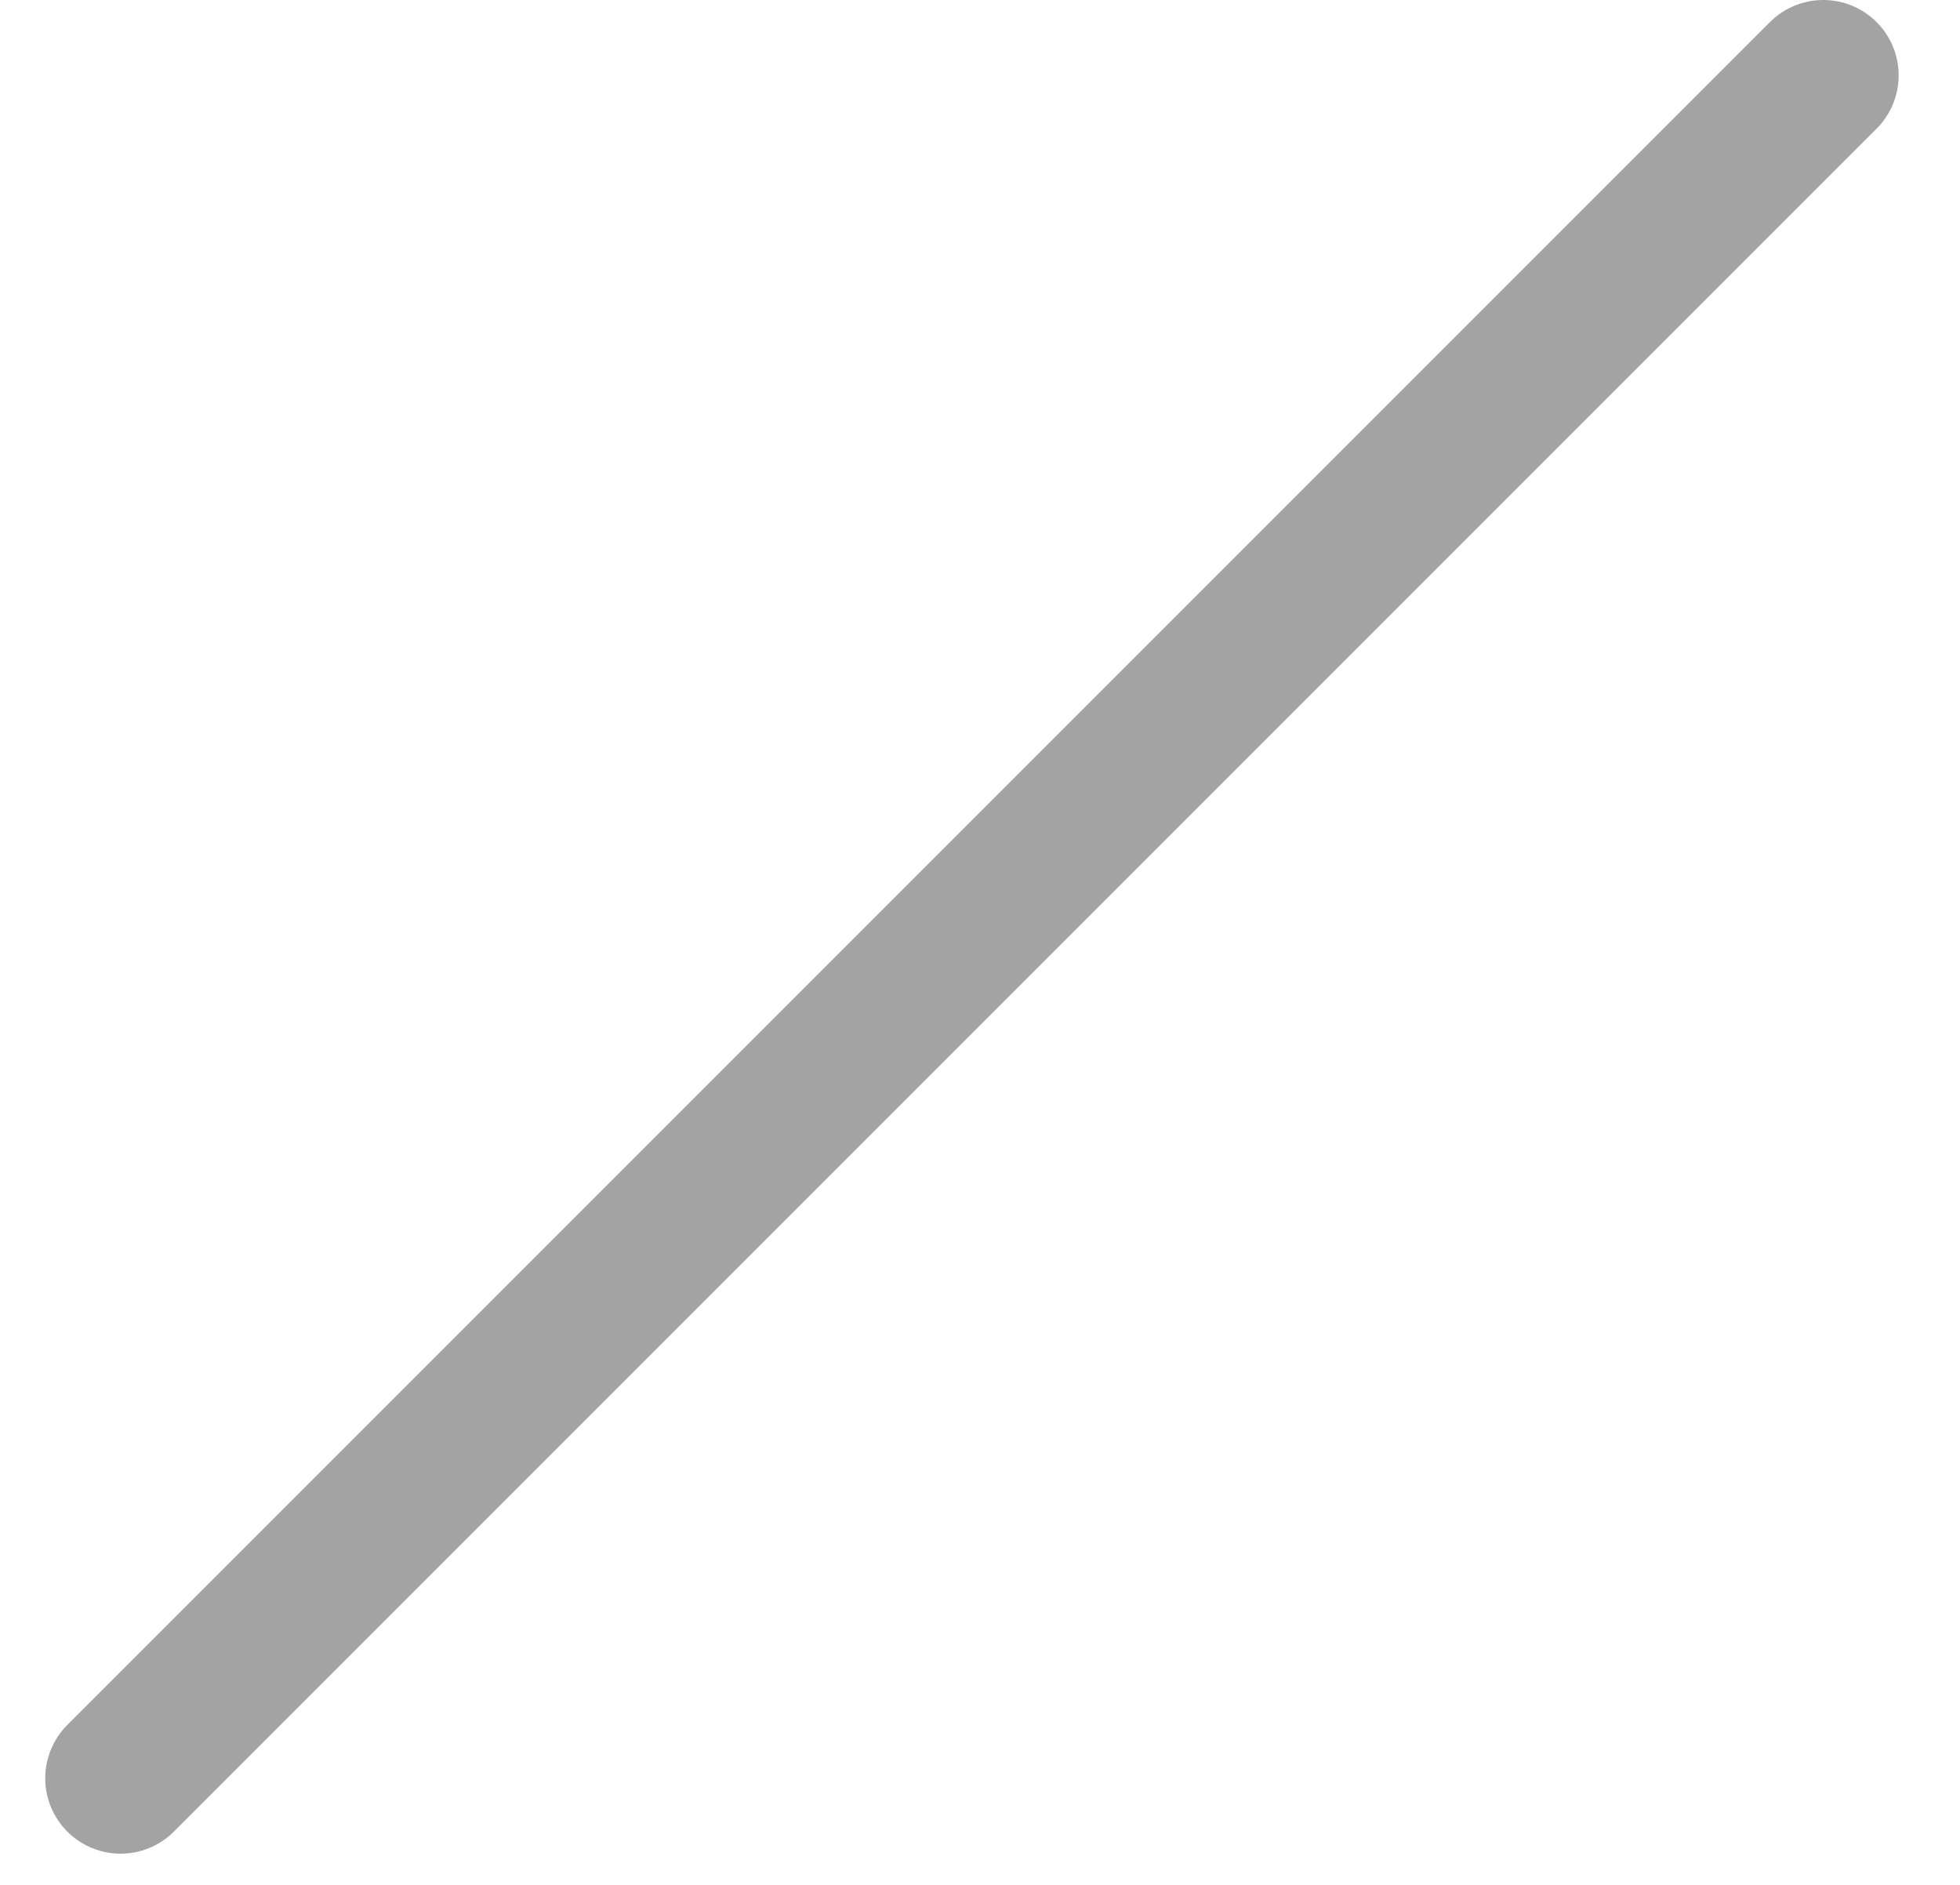
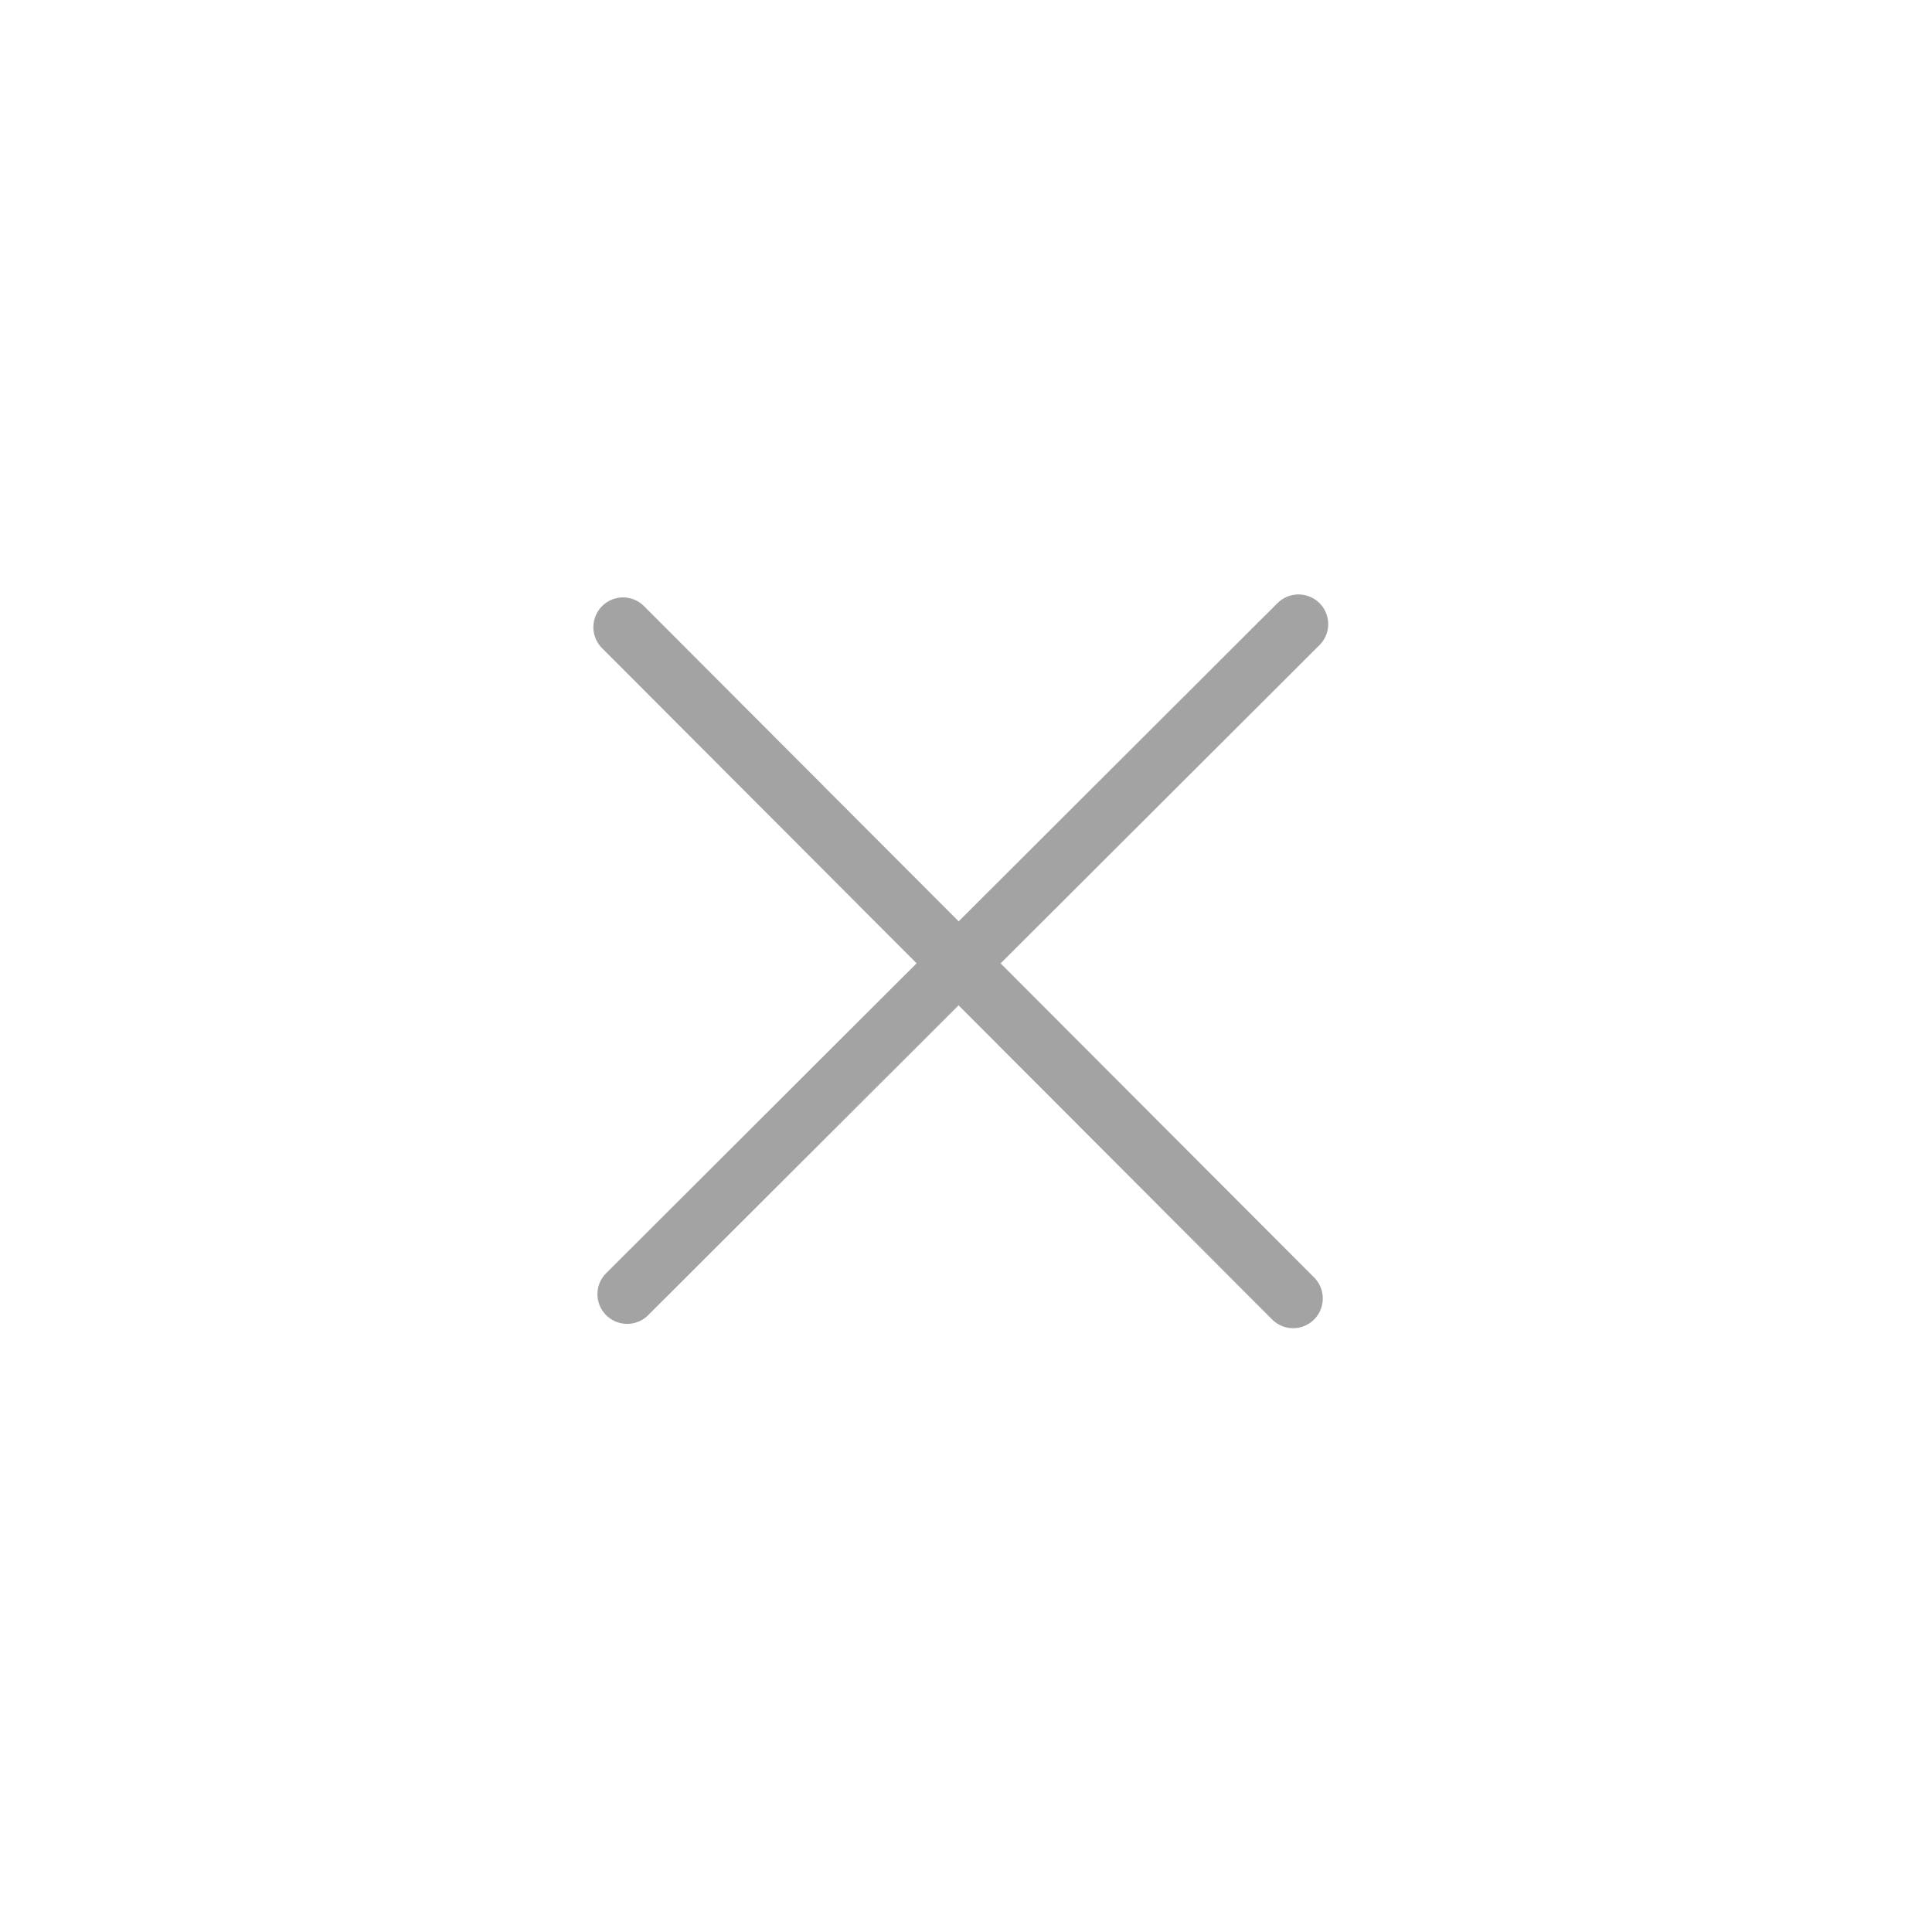
- <svg xmlns="http://www.w3.org/2000/svg" width="26" height="25" viewBox="0 0 26 25" fill="none">
-   <line x1="1.6" y1="23.586" x2="24.186" y2="1" stroke="#A3A3A3" stroke-width="2" stroke-linecap="round" />
+ <svg xmlns="http://www.w3.org/2000/svg" width="500" zoomAndPan="magnify" viewBox="0 0 375 375" height="500" preserveAspectRatio="xMidYMid meet" version="1.0">
+   <defs>
+     <clipPath id="6c10b0cb37">
+       <path d="M 112.5 115.363 L 262.5 115.363 L 262.5 259.363 L 112.5 259.363 Z M 112.5 115.363 " clip-rule="nonzero" />
+     </clipPath>
+     <clipPath id="7ca6d0b577">
+       <path d="M 112.77 112.5 L 256.77 112.5 L 256.77 262.5 L 112.77 262.5 Z M 112.77 112.5 " clip-rule="nonzero" />
+     </clipPath>
+   </defs>
+   <g clip-path="url(#6c10b0cb37)">
+     <path stroke-linecap="round" transform="matrix(5.769231, 0, 0, 5.758452, 112.5, 115.383)" fill="none" stroke-linejoin="miter" d="M 1.6 23.586 L 24.186 1 " stroke="#a3a3a3" stroke-width="2" stroke-opacity="1" stroke-miterlimit="4" />
+   </g>
+   <g clip-path="url(#7ca6d0b577)">
+     <path stroke-linecap="round" transform="matrix(0.000000000000000353, 5.769231, -5.758452, 0.000000000000000353, 256.7518, 112.4984)" fill="none" stroke-linejoin="miter" d="M 1.6 23.586 L 24.186 1 " stroke="#a3a3a3" stroke-width="2" stroke-opacity="1" stroke-miterlimit="4" />
+   </g>
</svg>
